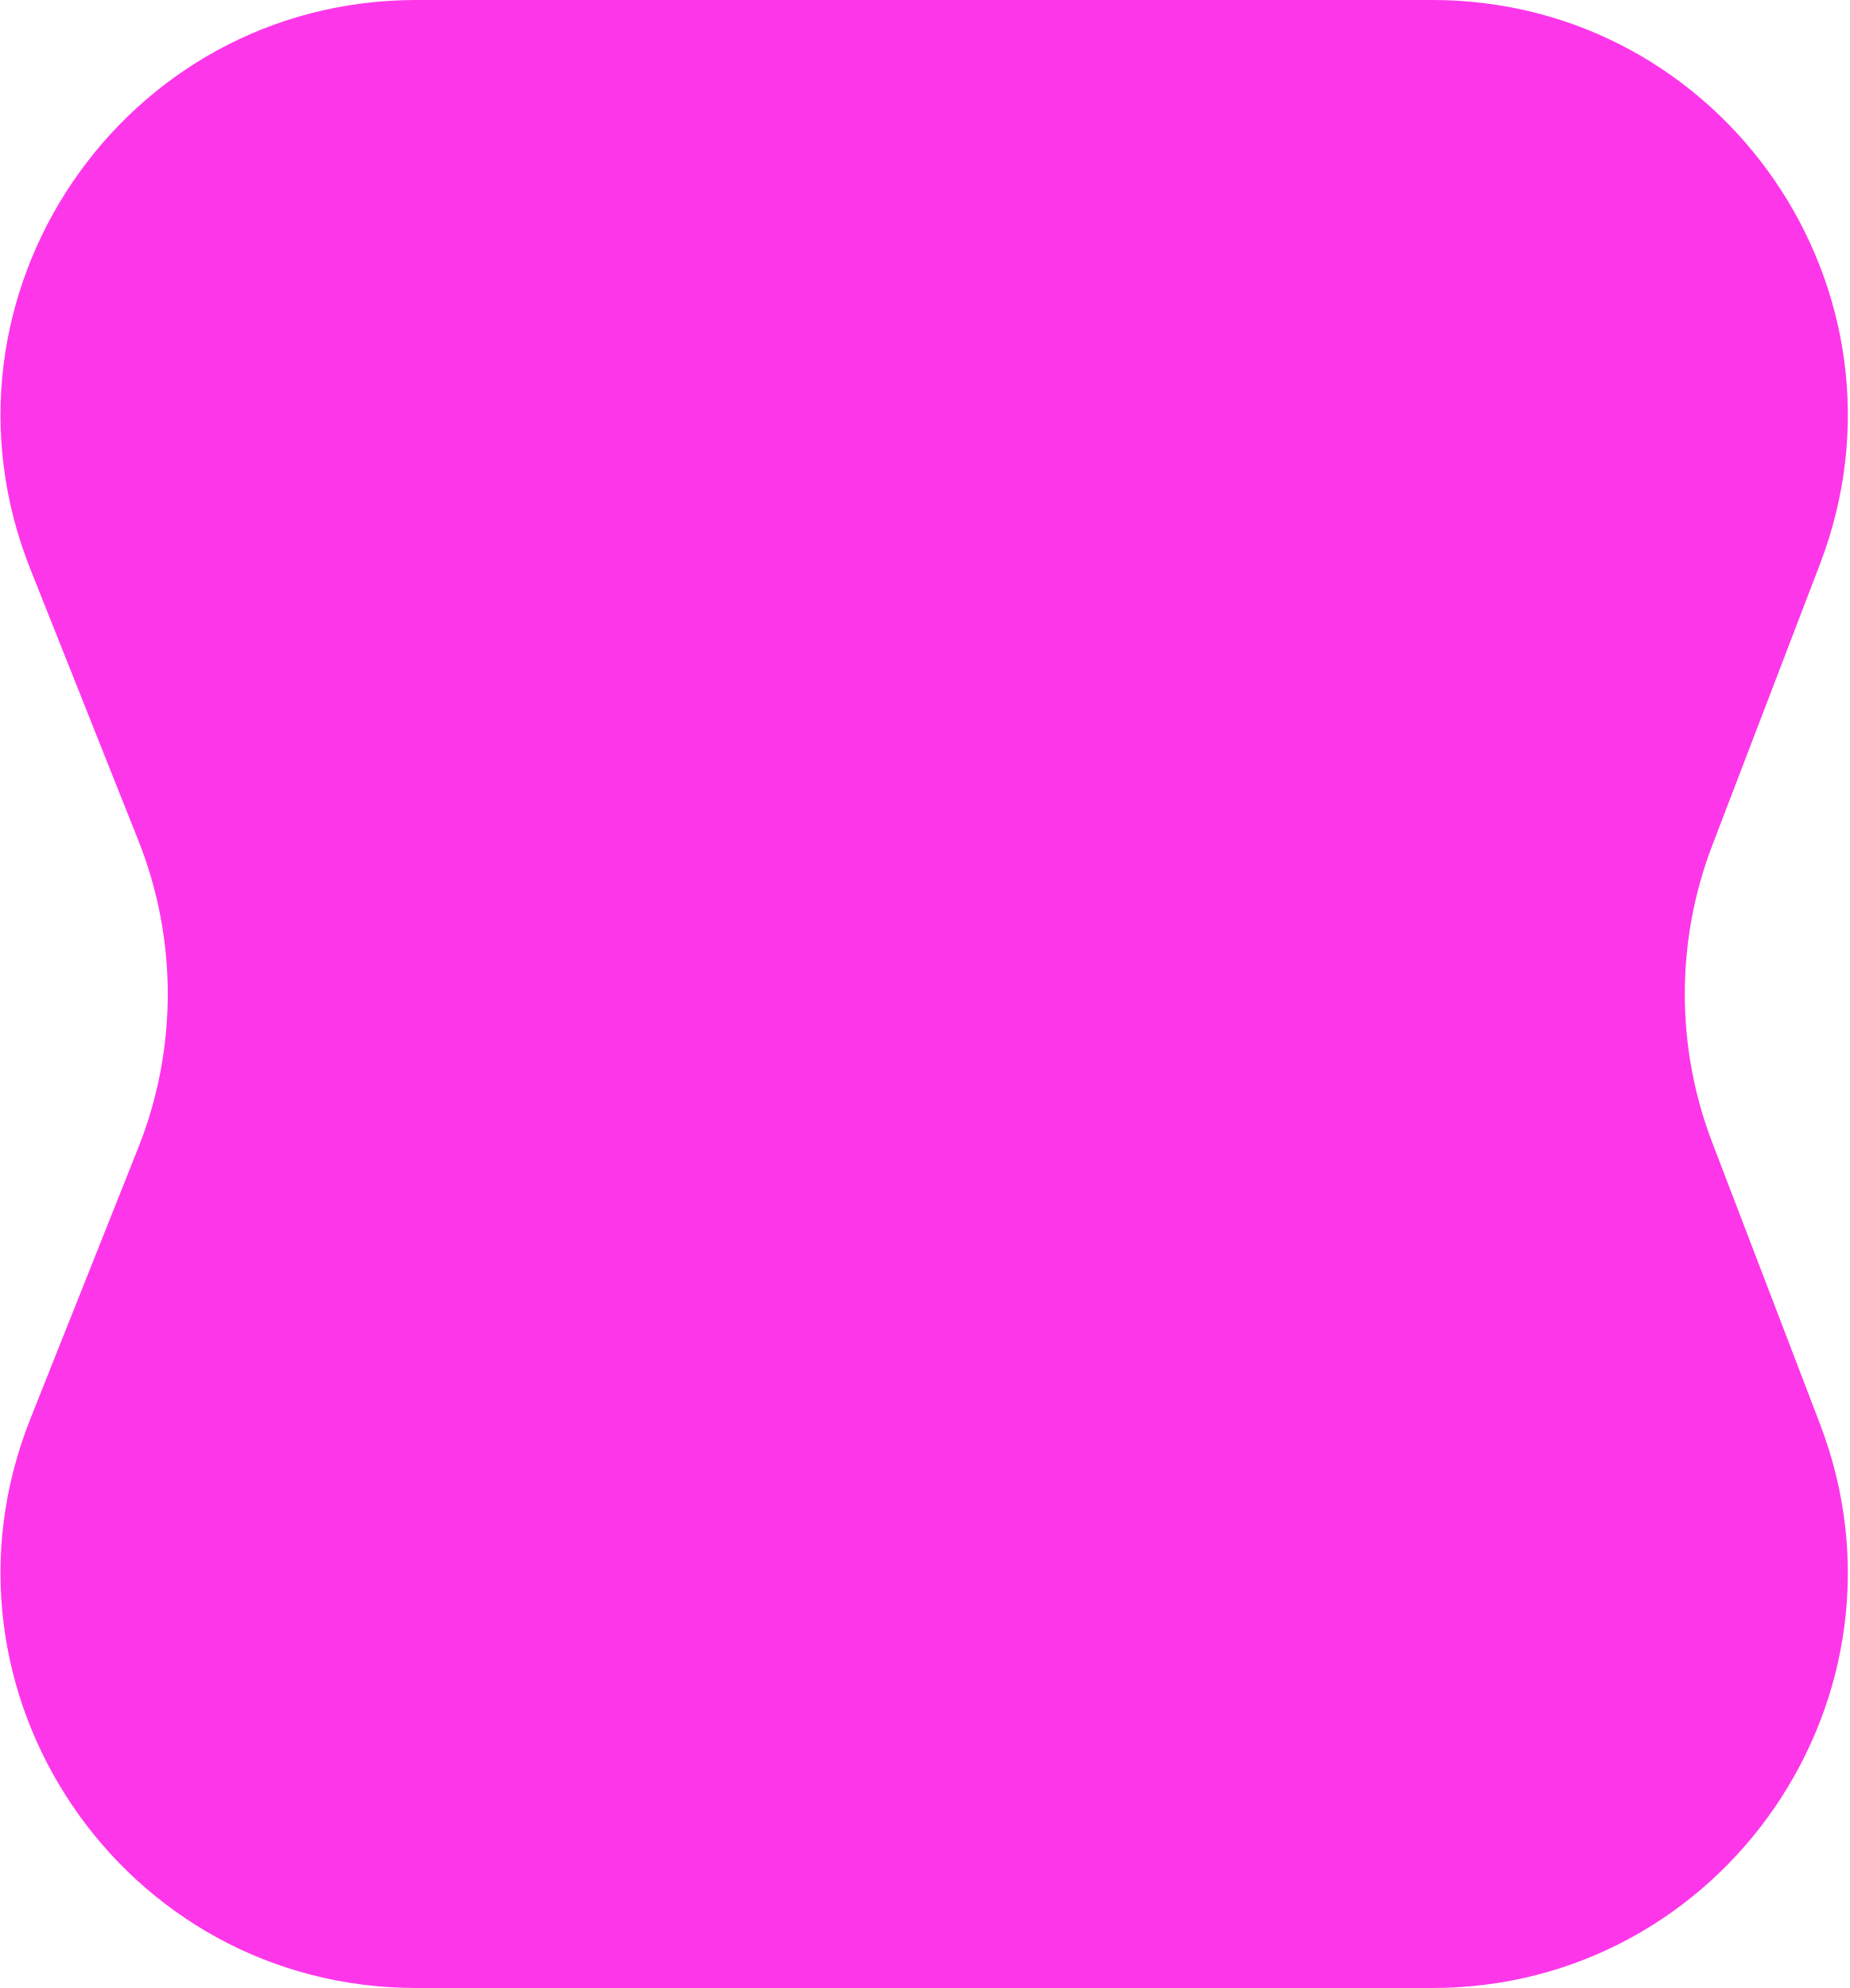
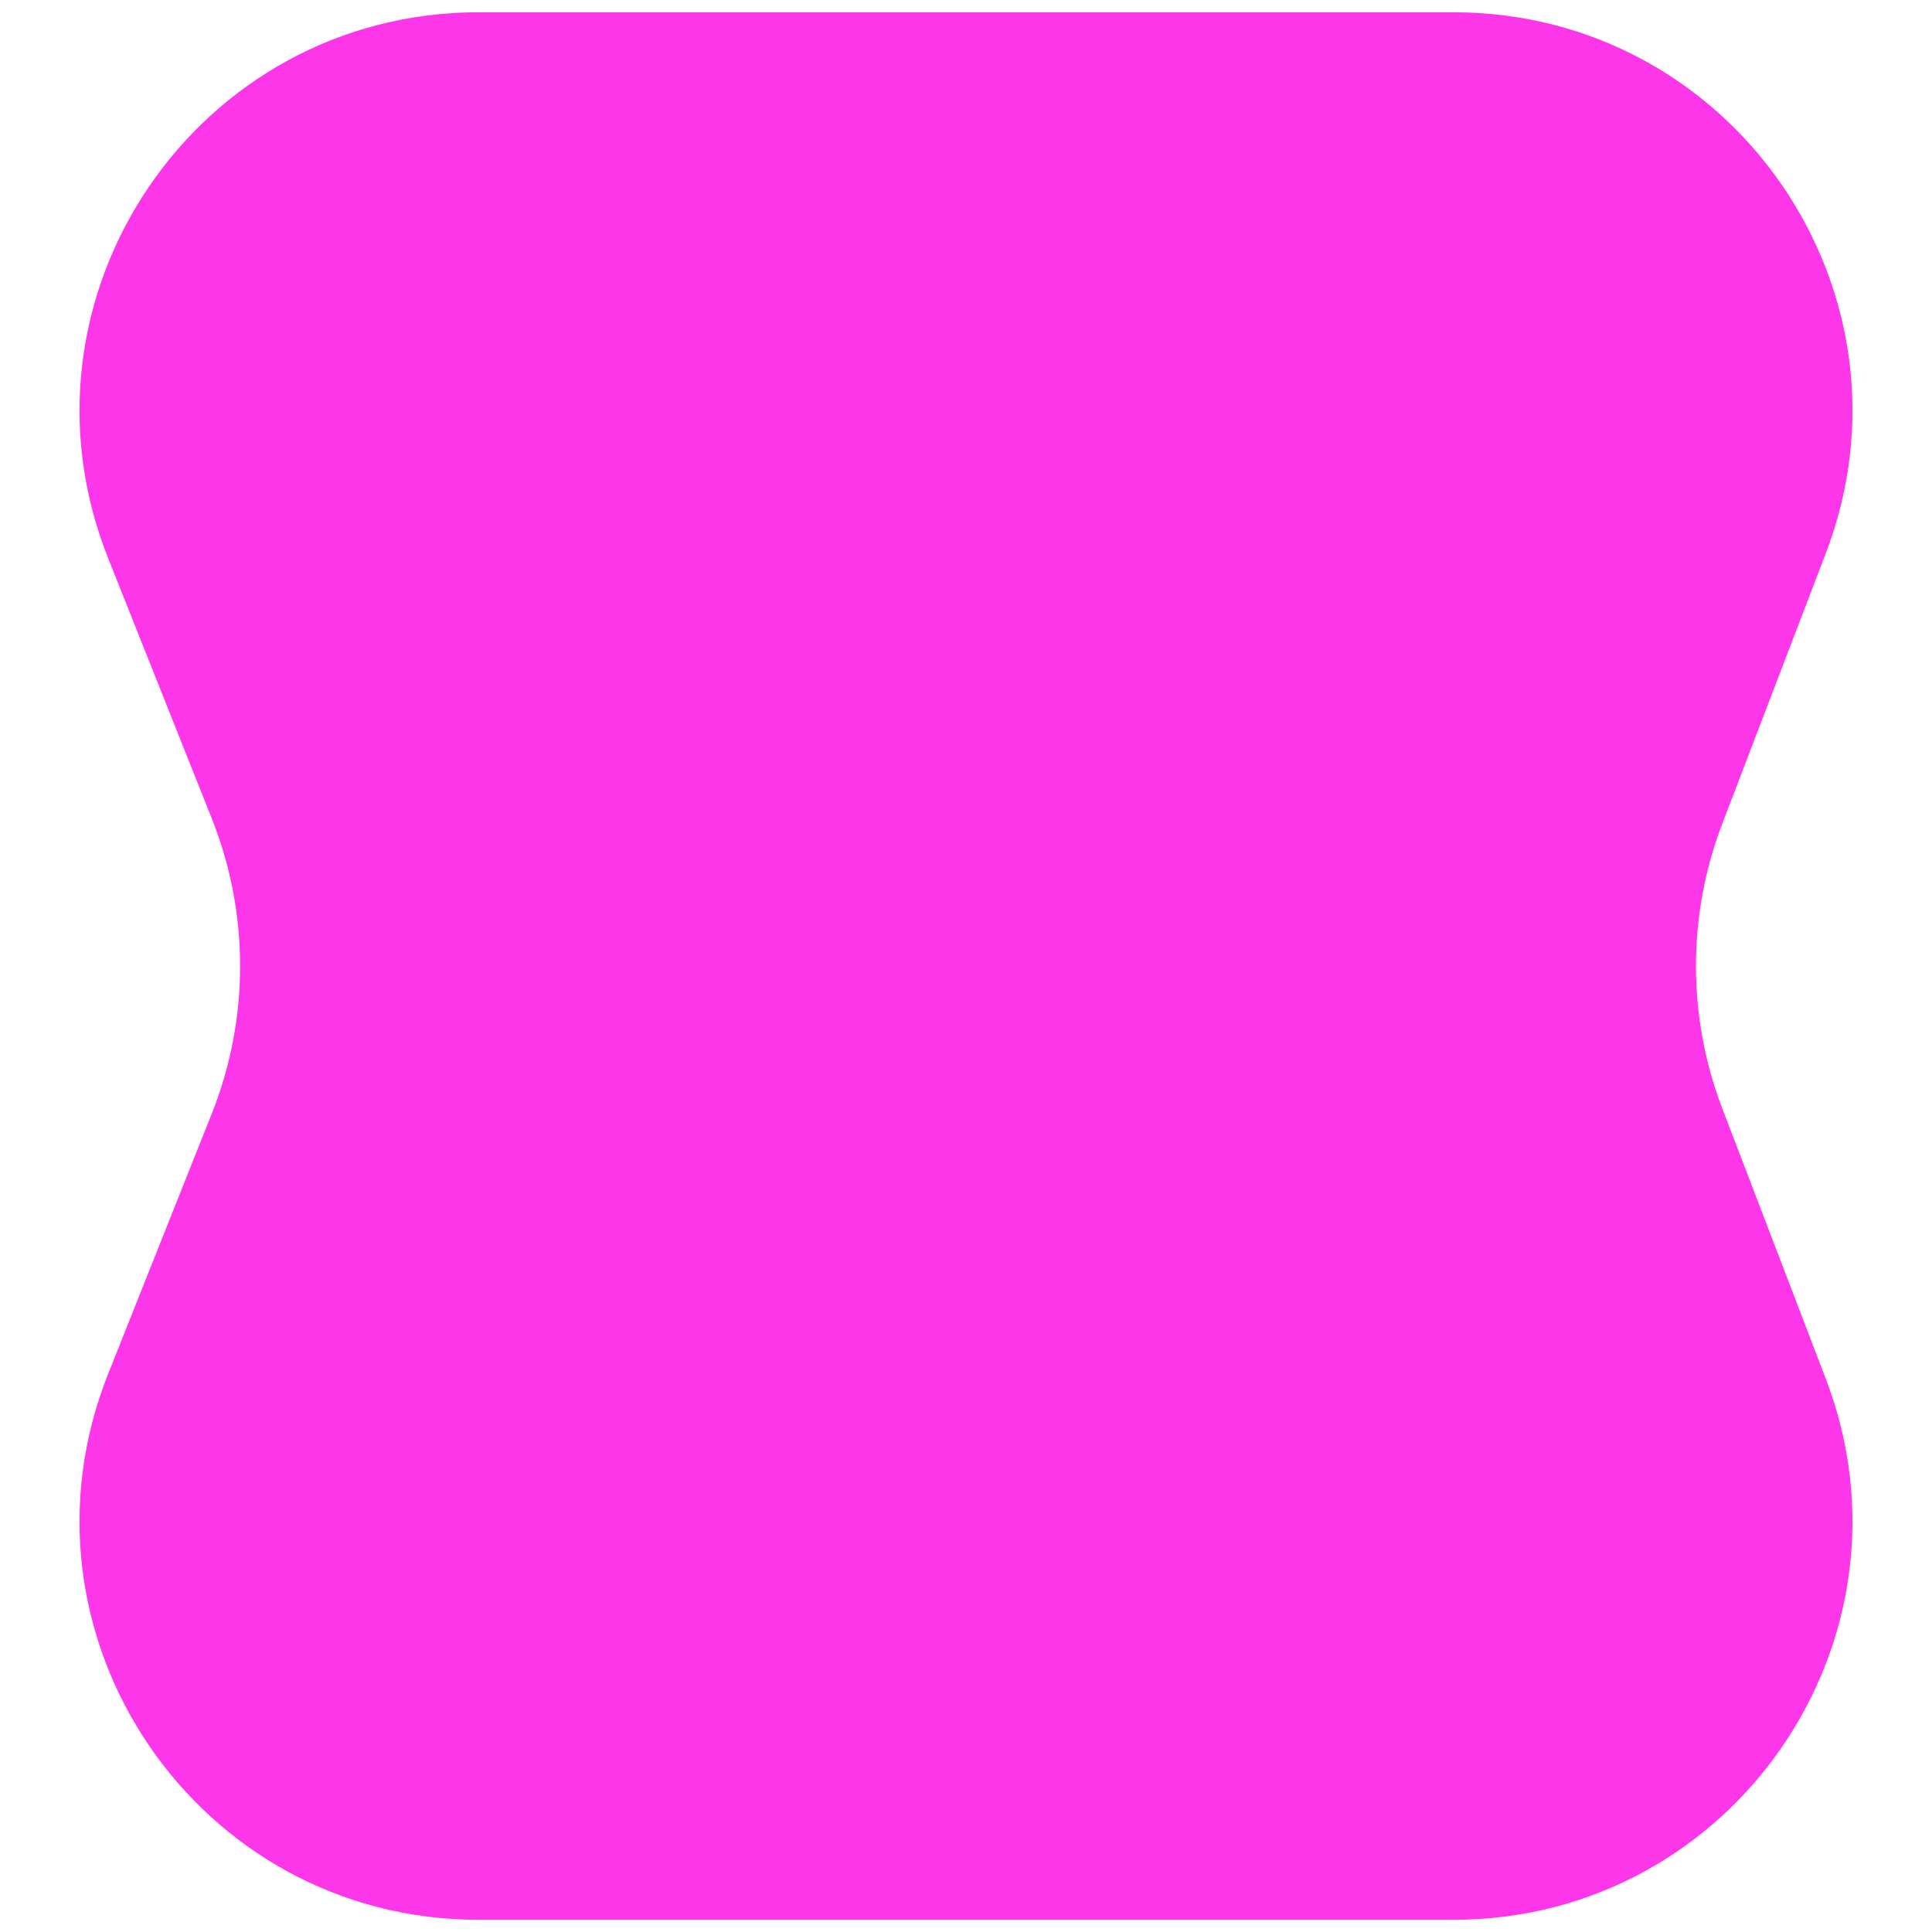
- <svg xmlns="http://www.w3.org/2000/svg" width="726" height="780" viewBox="0 0 726 780" fill="none">
-   <path d="M11.91 223.297C-30.708 116.263 48.14 0 163.347 0H562.031C676.322 0 755.125 114.564 714.25 221.296L671.967 331.705C657.592 369.239 657.592 410.761 671.967 448.295L714.25 558.705C755.125 665.436 676.322 780 562.031 780H163.347C48.14 780 -30.708 663.737 11.91 556.703L54.277 450.297C69.694 411.577 69.694 368.423 54.277 329.703L11.91 223.297Z" fill="#FE36EA" />
+ <svg xmlns="http://www.w3.org/2000/svg" version="1.1" id="Layer_1" x="0px" y="0px" viewBox="0 0 250 250" style="enable-background:new 0 0 250 250;" xml:space="preserve">
+   <style type="text/css">
+ 	.st0{fill:#FE36EA;}
+ </style>
+   <path class="st0" d="M14,72.25C0.51,38.38,25.47,1.59,61.92,1.59h126.16c36.17,0,61.1,36.25,48.17,70.03l-13.38,34.94  c-4.55,11.88-4.55,25.02,0,36.89l13.38,34.94c12.93,33.77-12,70.03-48.17,70.03H61.92c-36.46,0-61.41-36.79-47.92-70.66l13.41-33.67  c4.88-12.25,4.88-25.91,0-38.16L14,72.25z" />
</svg>
